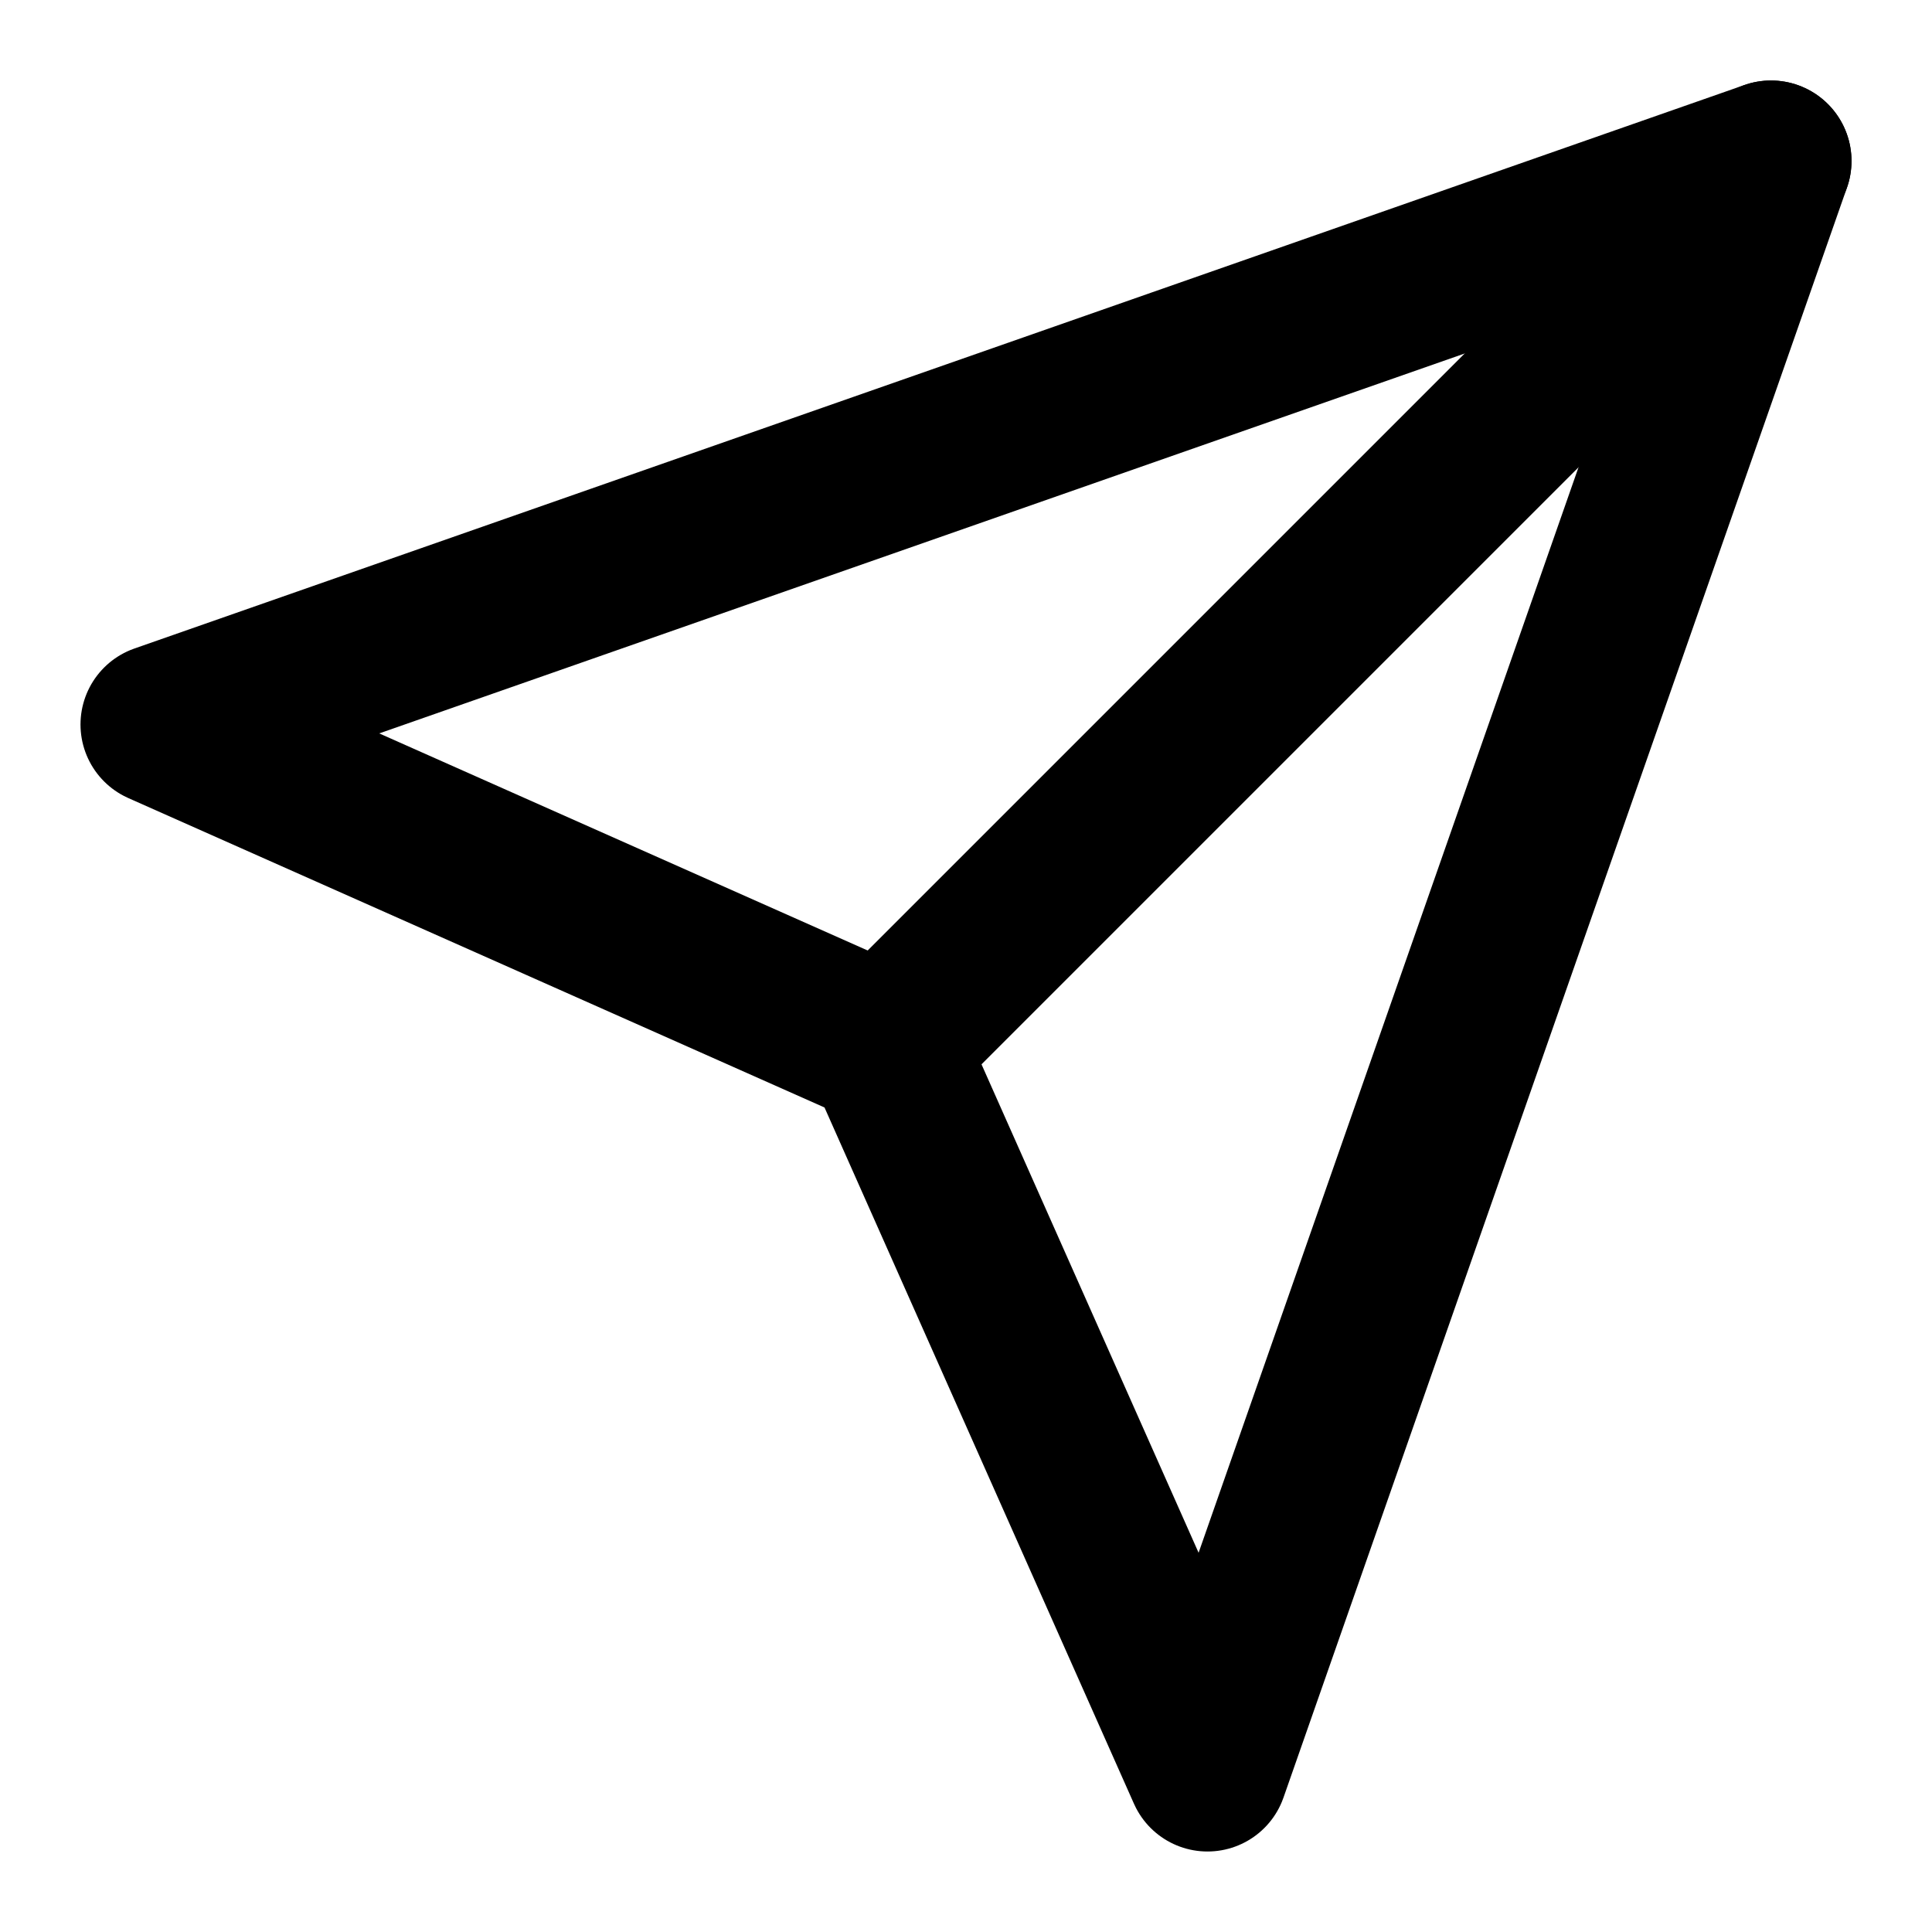
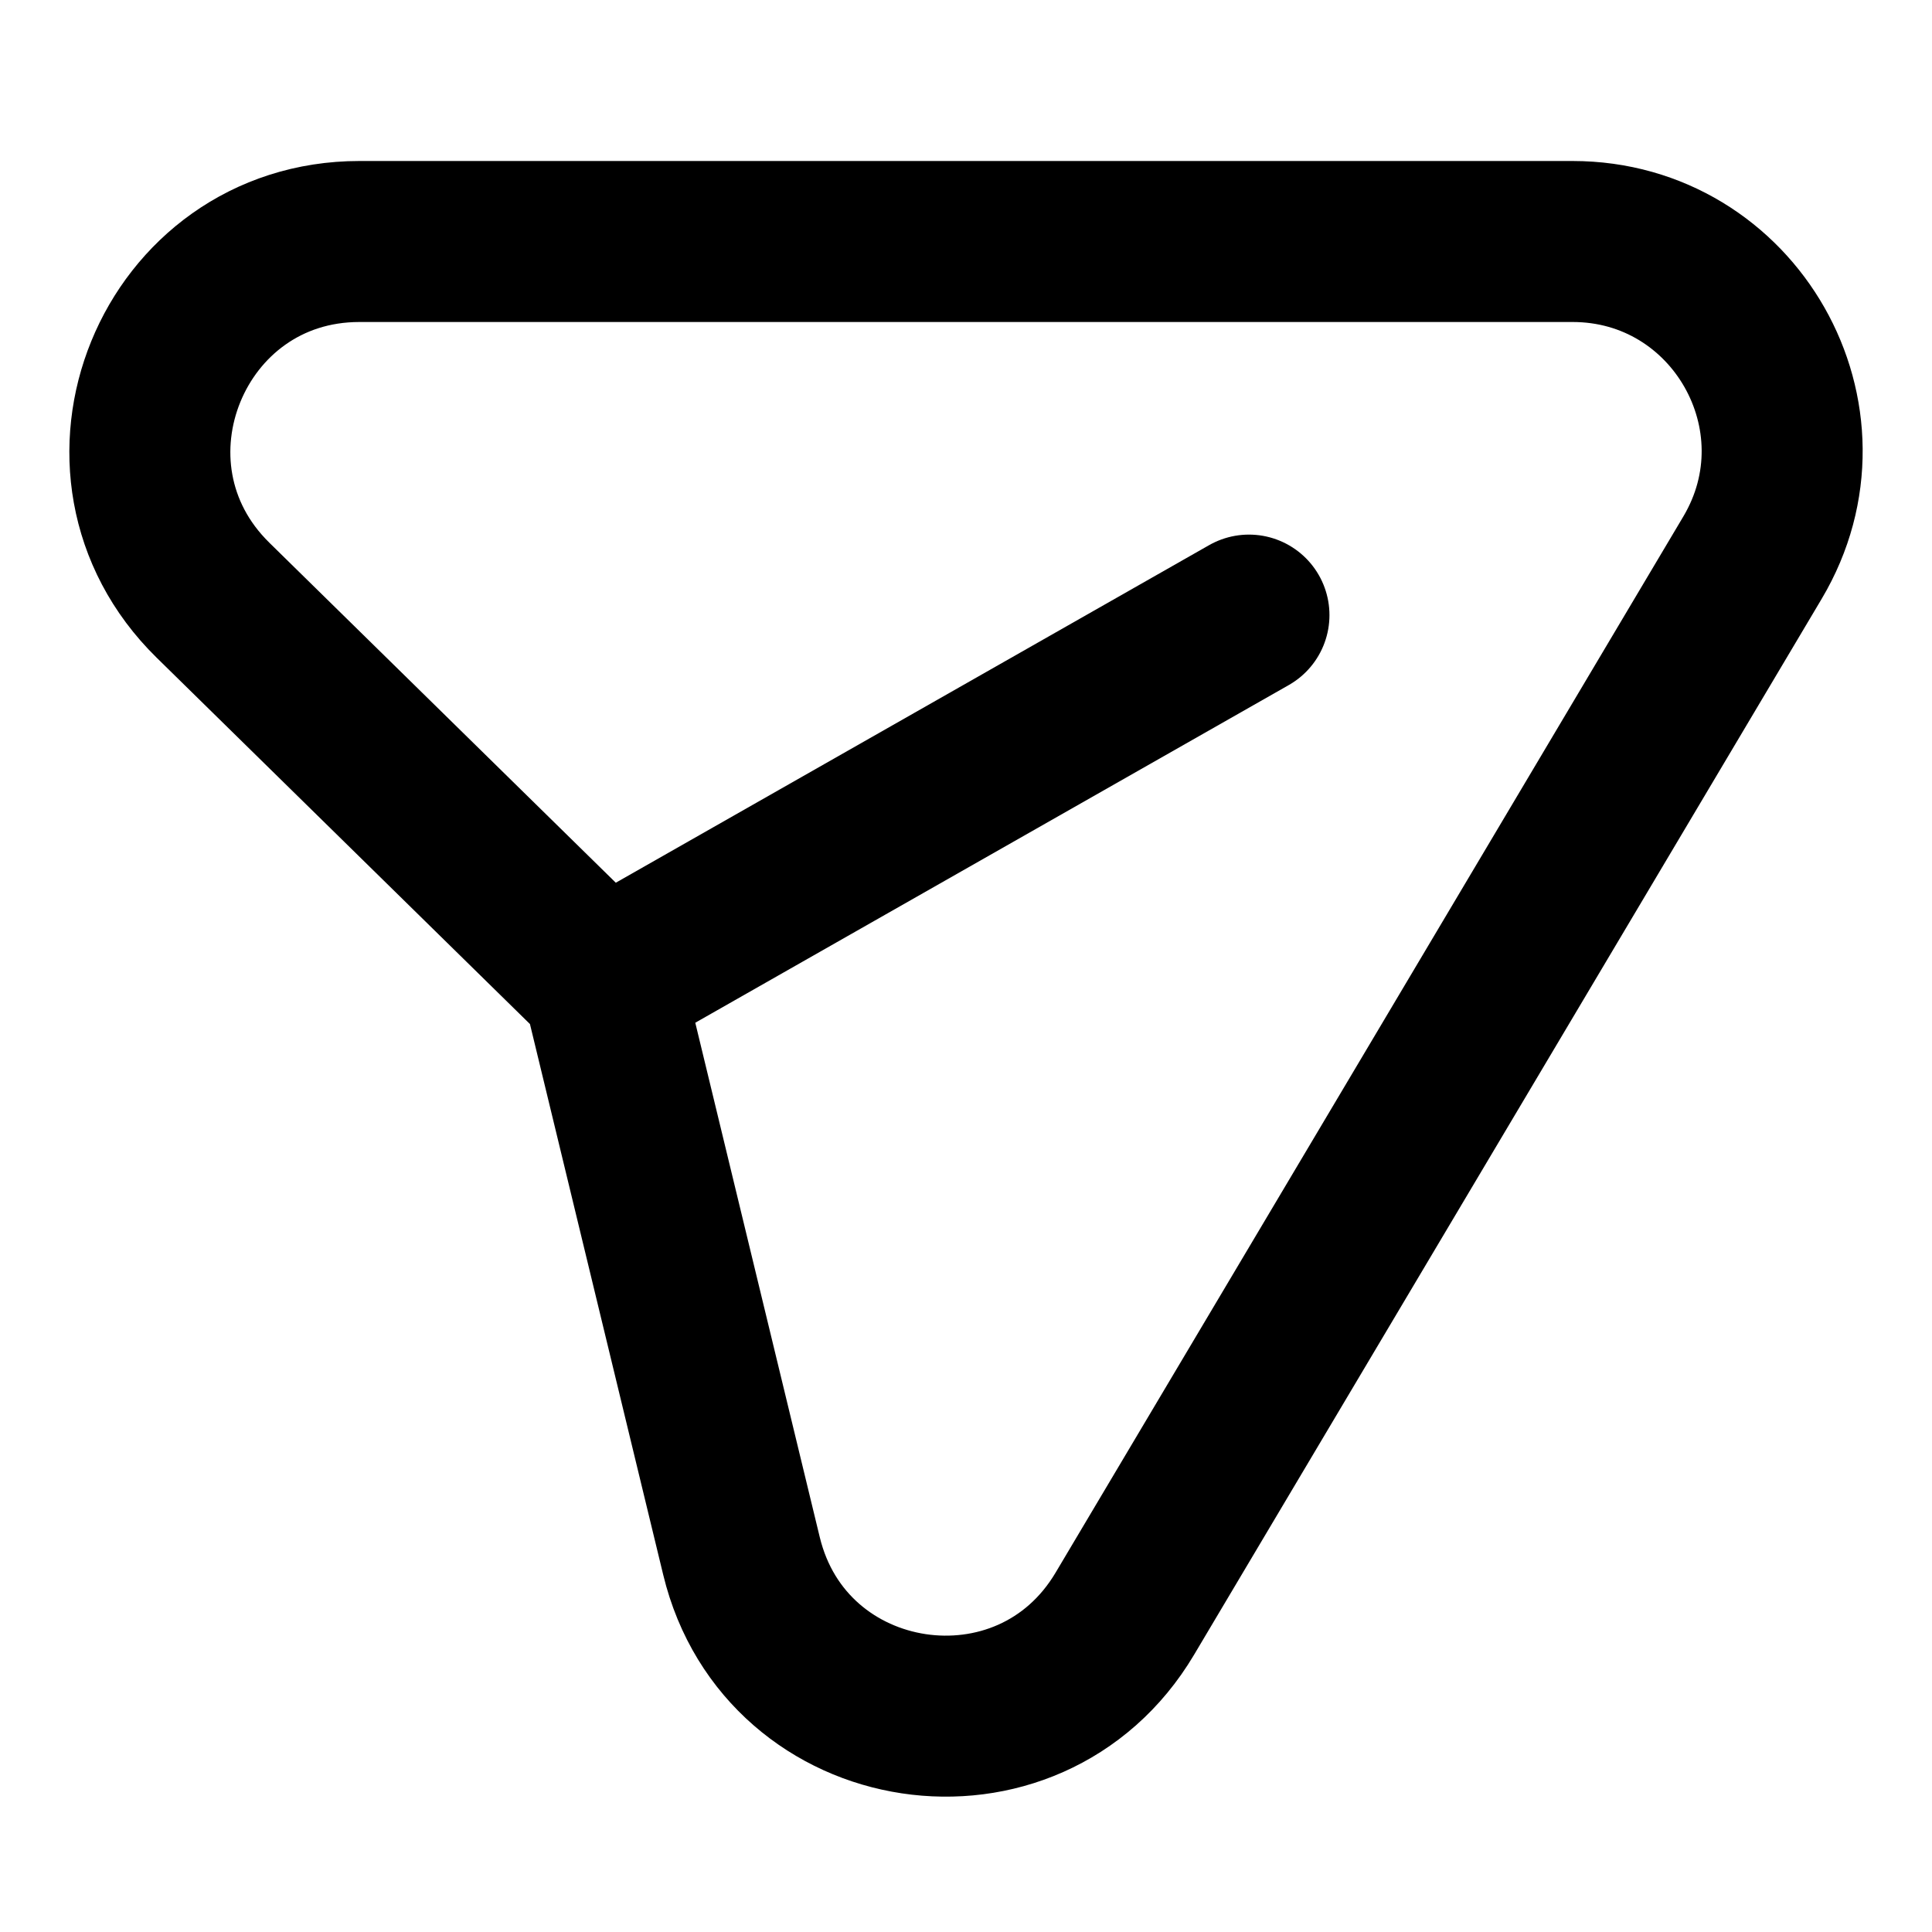
<svg xmlns="http://www.w3.org/2000/svg" width="24" height="24" viewBox="0 0 24 24" fill="none" stroke="currentColor" stroke-width="2" stroke-linecap="round" stroke-linejoin="round">
-   <path d="M22 2 11 13" />
-   <path d="M22 2 15 22l-4-9-9-4 20-7Z" />
+   <path d="M13.973 20.046 21.77 6.928C22.8 5.195 21.55 3 19.535 3h-15.07C2.138 3 .984 5.825 2.646 7.456l4.842 4.752 1.723 7.121c.548 2.266 3.571 2.721 4.762.717Z" />
+   <path d="M7.488 12.208 15.515 7.641" />
</svg>
